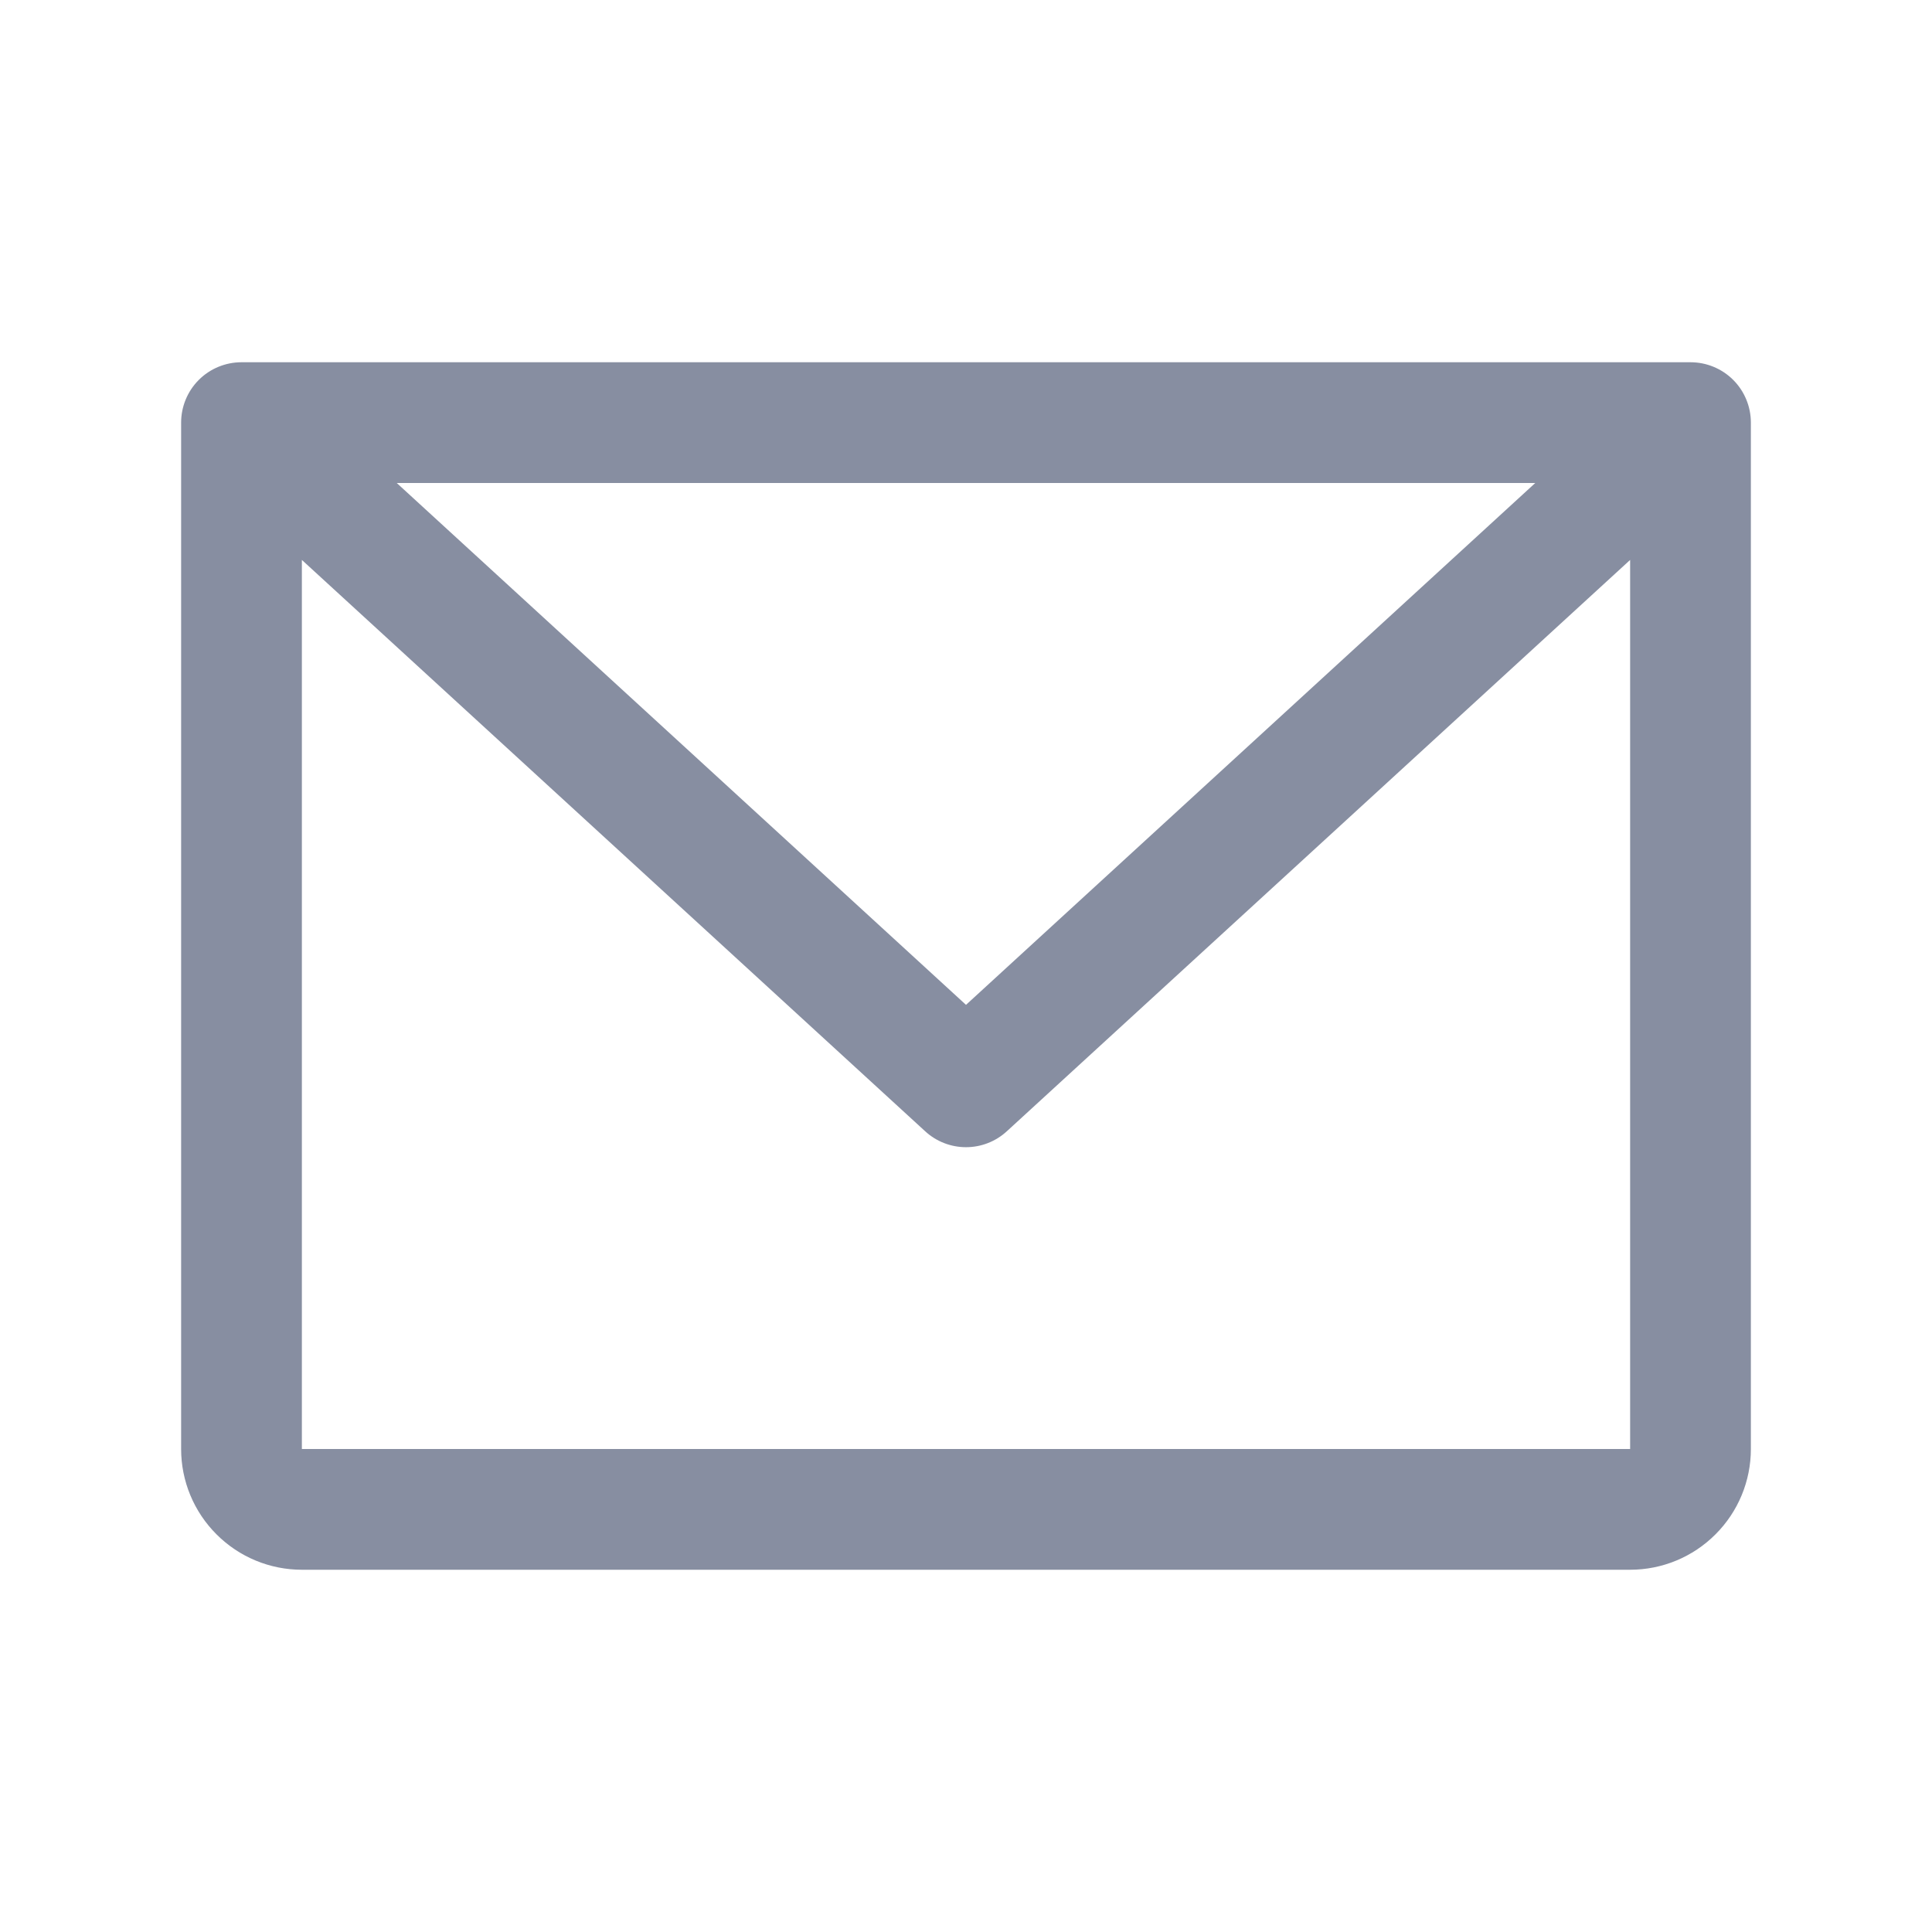
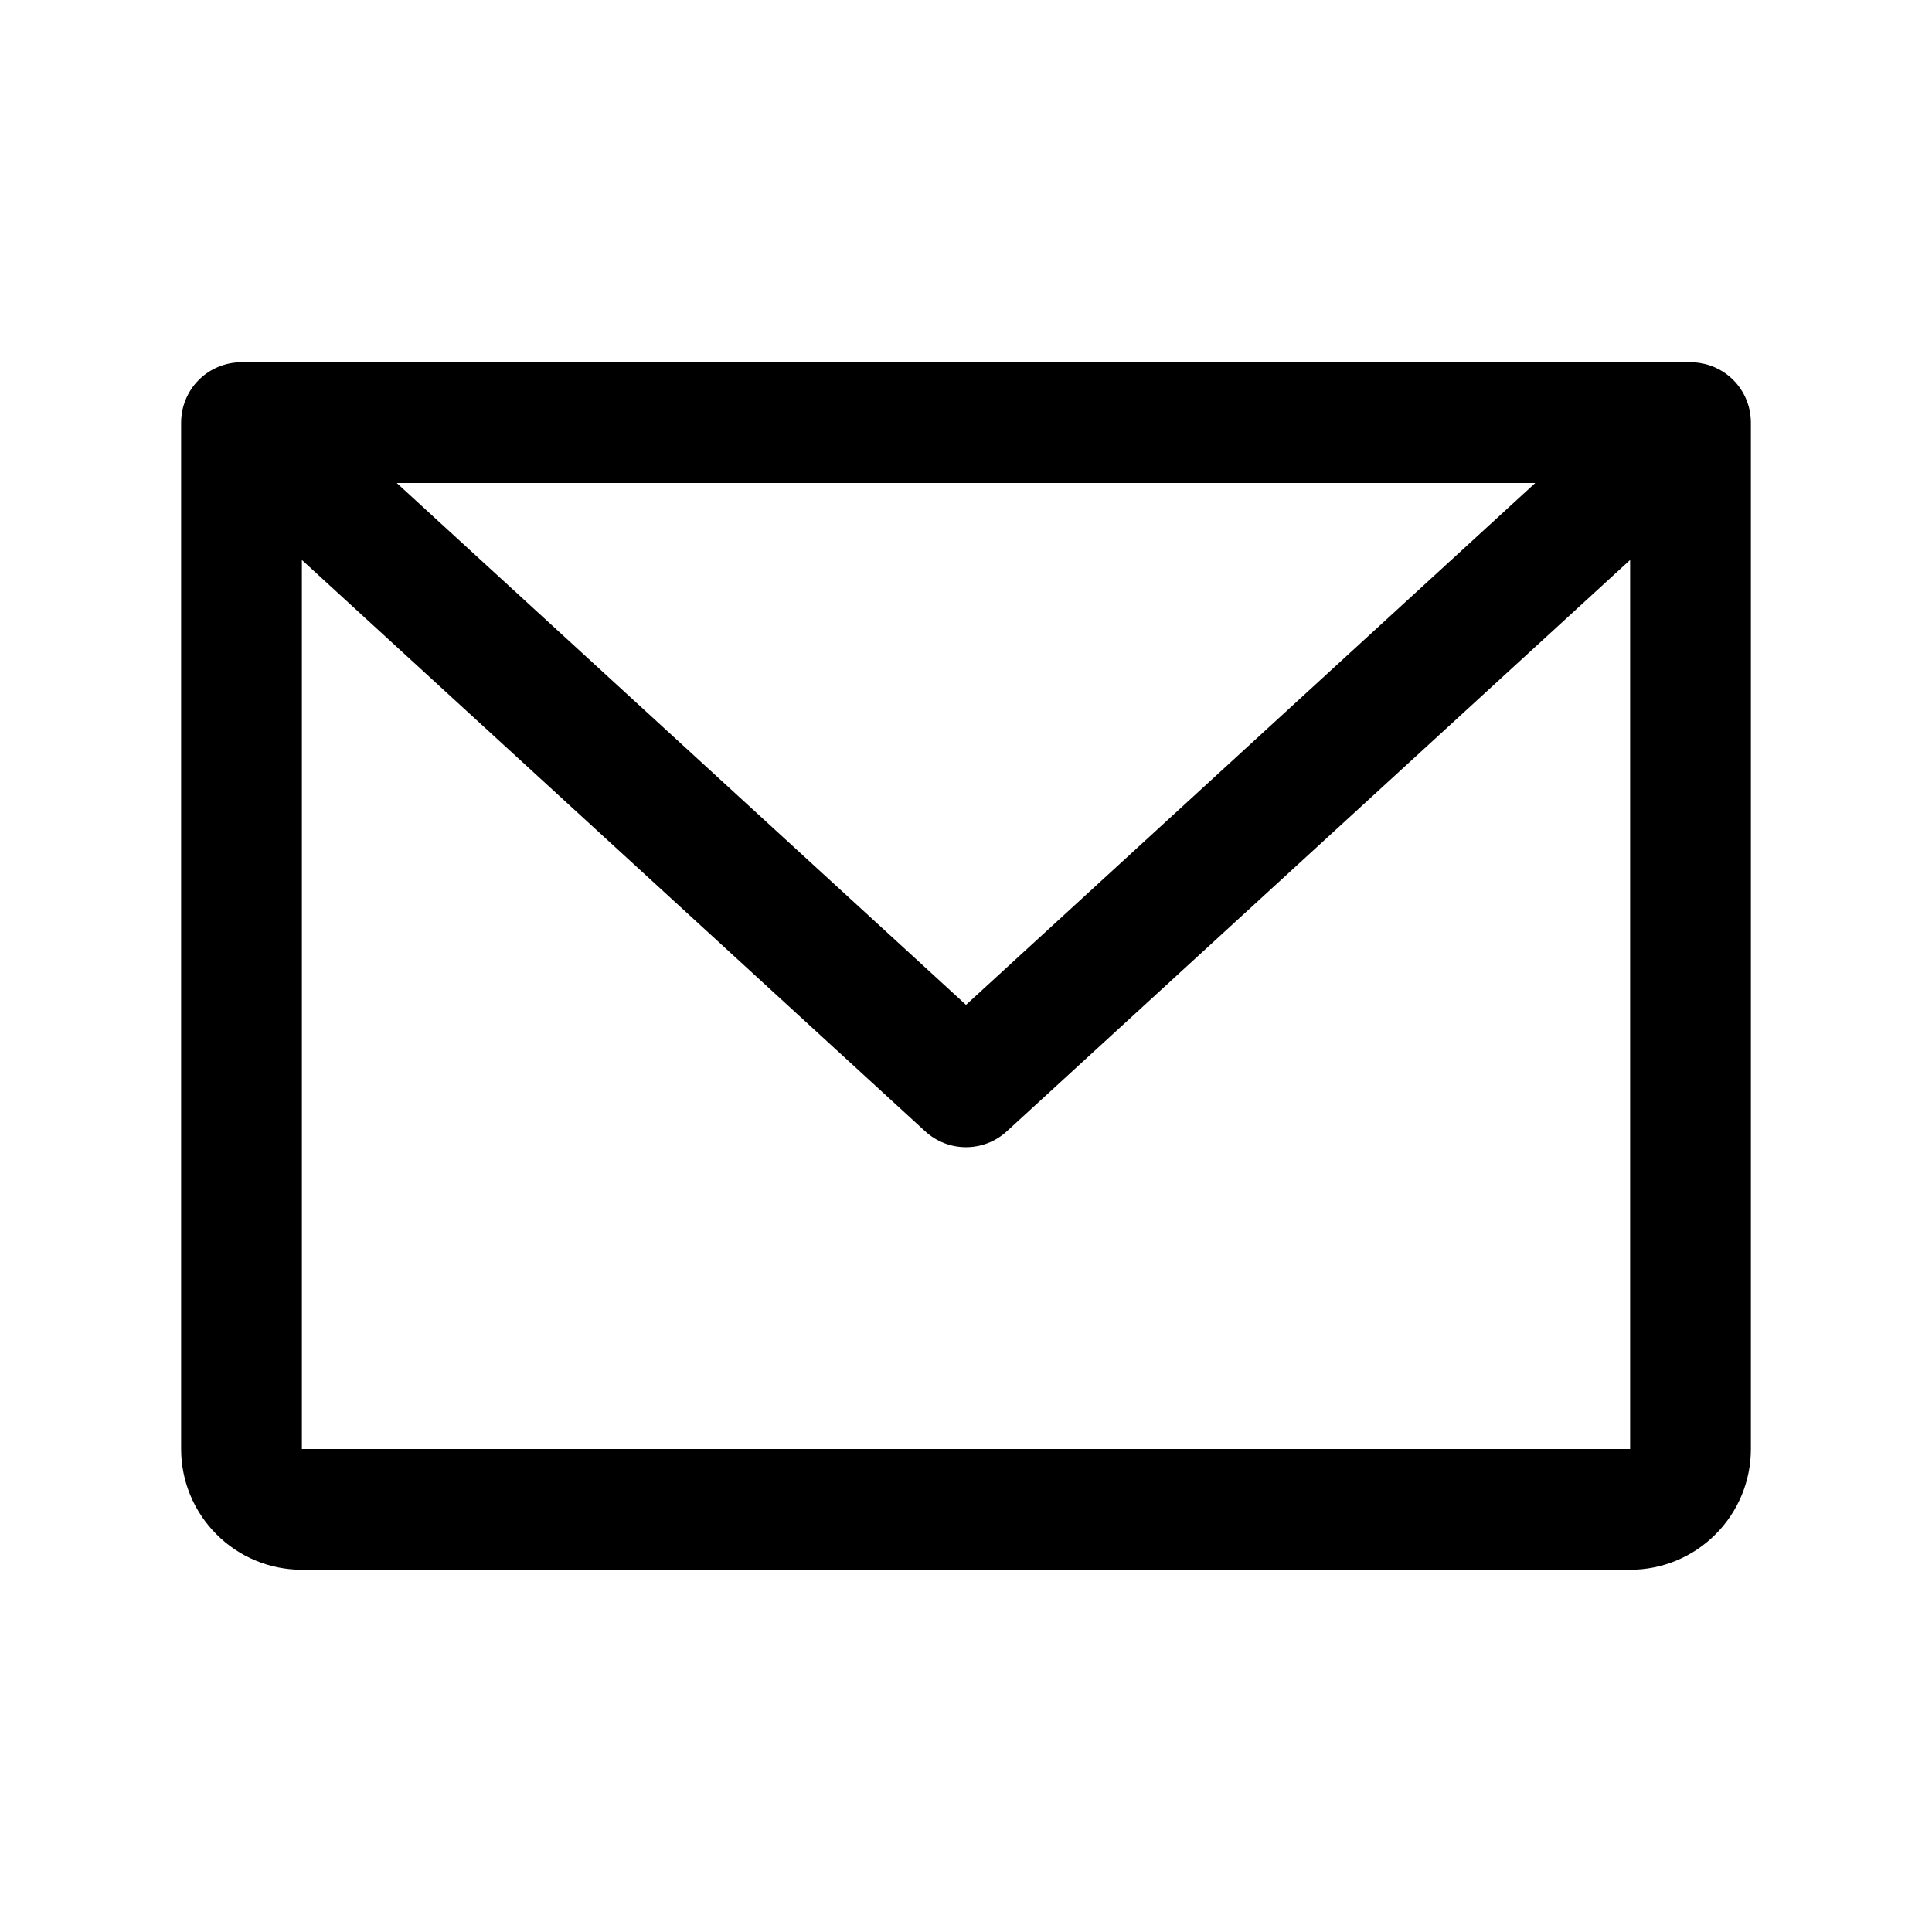
<svg xmlns="http://www.w3.org/2000/svg" width="28" height="28" viewBox="0 0 28 28" fill="none">
-   <path d="M24.5 5.25H3.5C3.268 5.25 3.045 5.342 2.881 5.506C2.717 5.67 2.625 5.893 2.625 6.125V21C2.625 21.464 2.809 21.909 3.138 22.237C3.466 22.566 3.911 22.75 4.375 22.75H23.625C24.089 22.75 24.534 22.566 24.862 22.237C25.191 21.909 25.375 21.464 25.375 21V6.125C25.375 5.893 25.283 5.67 25.119 5.506C24.955 5.342 24.732 5.25 24.5 5.25ZM22.25 7L14 14.563L5.75 7H22.25ZM23.625 21H4.375V8.115L13.408 16.395C13.57 16.544 13.781 16.626 14 16.626C14.219 16.626 14.43 16.544 14.592 16.395L23.625 8.115V21Z" fill="#878EA1" />
+   <path d="M24.5 5.25H3.5C3.268 5.25 3.045 5.342 2.881 5.506C2.717 5.67 2.625 5.893 2.625 6.125V21C2.625 21.464 2.809 21.909 3.138 22.237C3.466 22.566 3.911 22.75 4.375 22.75H23.625C24.089 22.75 24.534 22.566 24.862 22.237C25.191 21.909 25.375 21.464 25.375 21V6.125C25.375 5.893 25.283 5.67 25.119 5.506C24.955 5.342 24.732 5.25 24.5 5.25ZM22.25 7L14 14.563L5.75 7H22.25ZM23.625 21H4.375V8.115L13.408 16.395C13.57 16.544 13.781 16.626 14 16.626C14.219 16.626 14.43 16.544 14.592 16.395L23.625 8.115V21Z" fill="currentColor" />
</svg>
